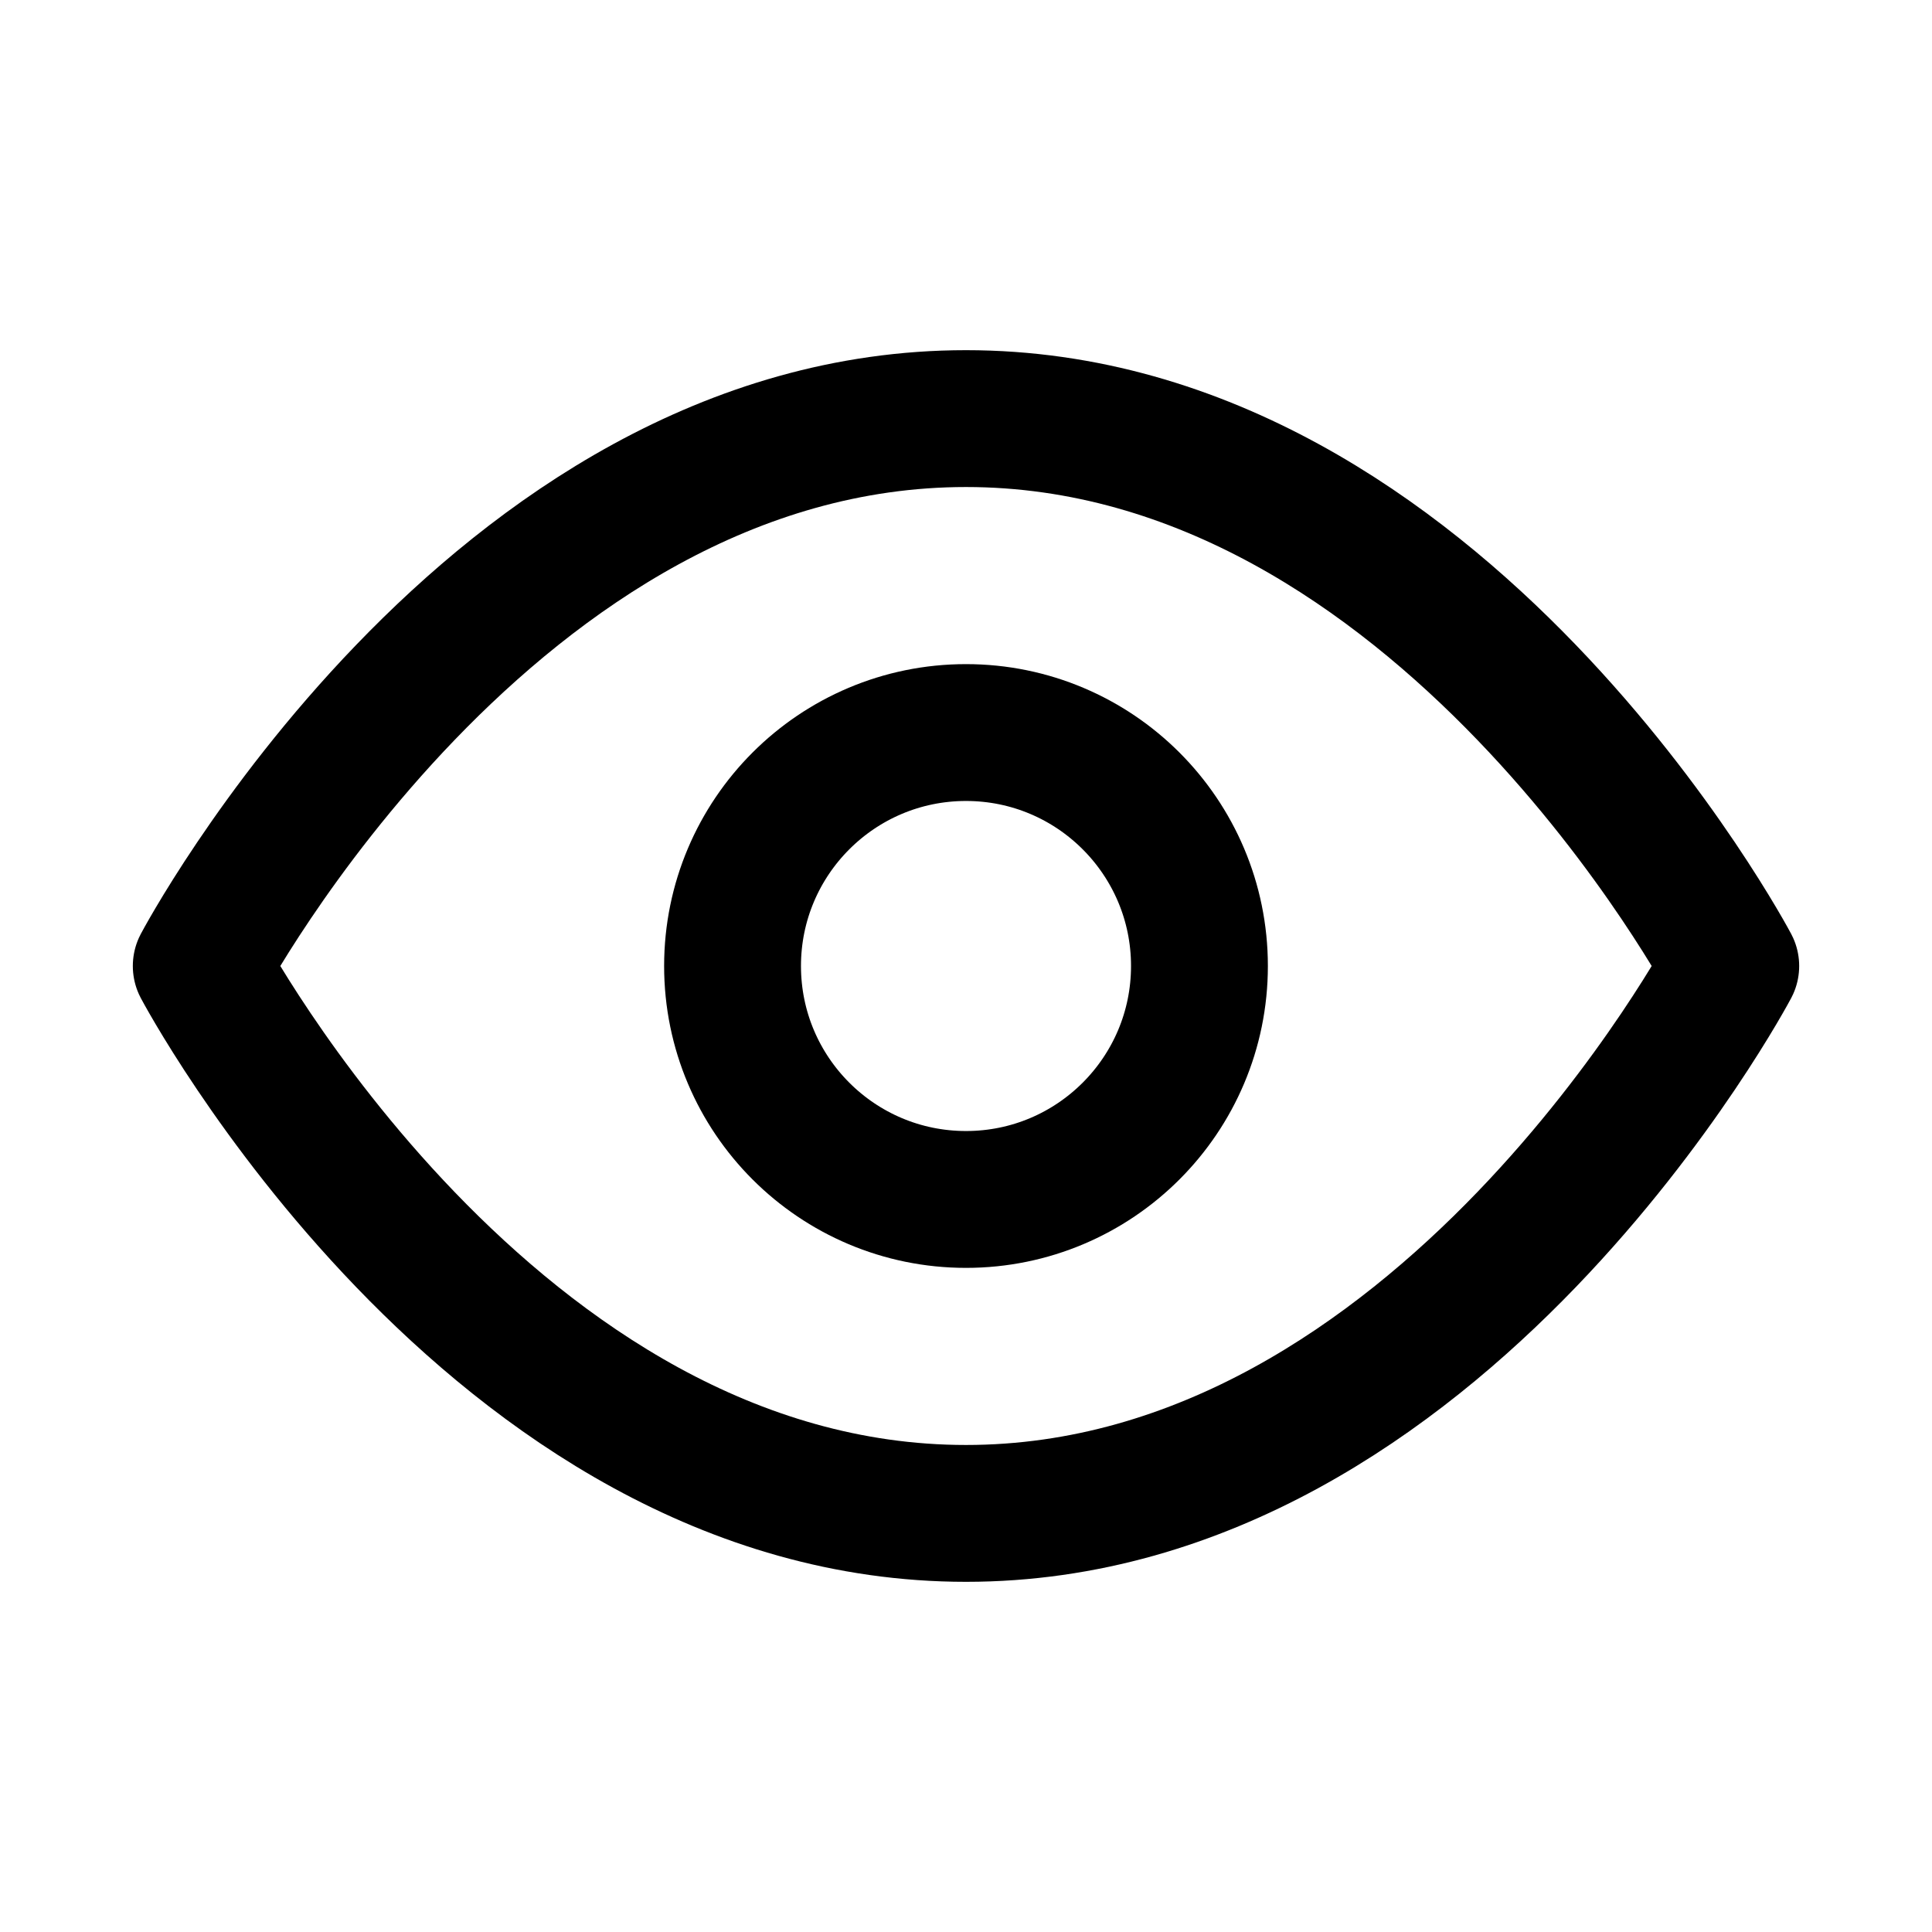
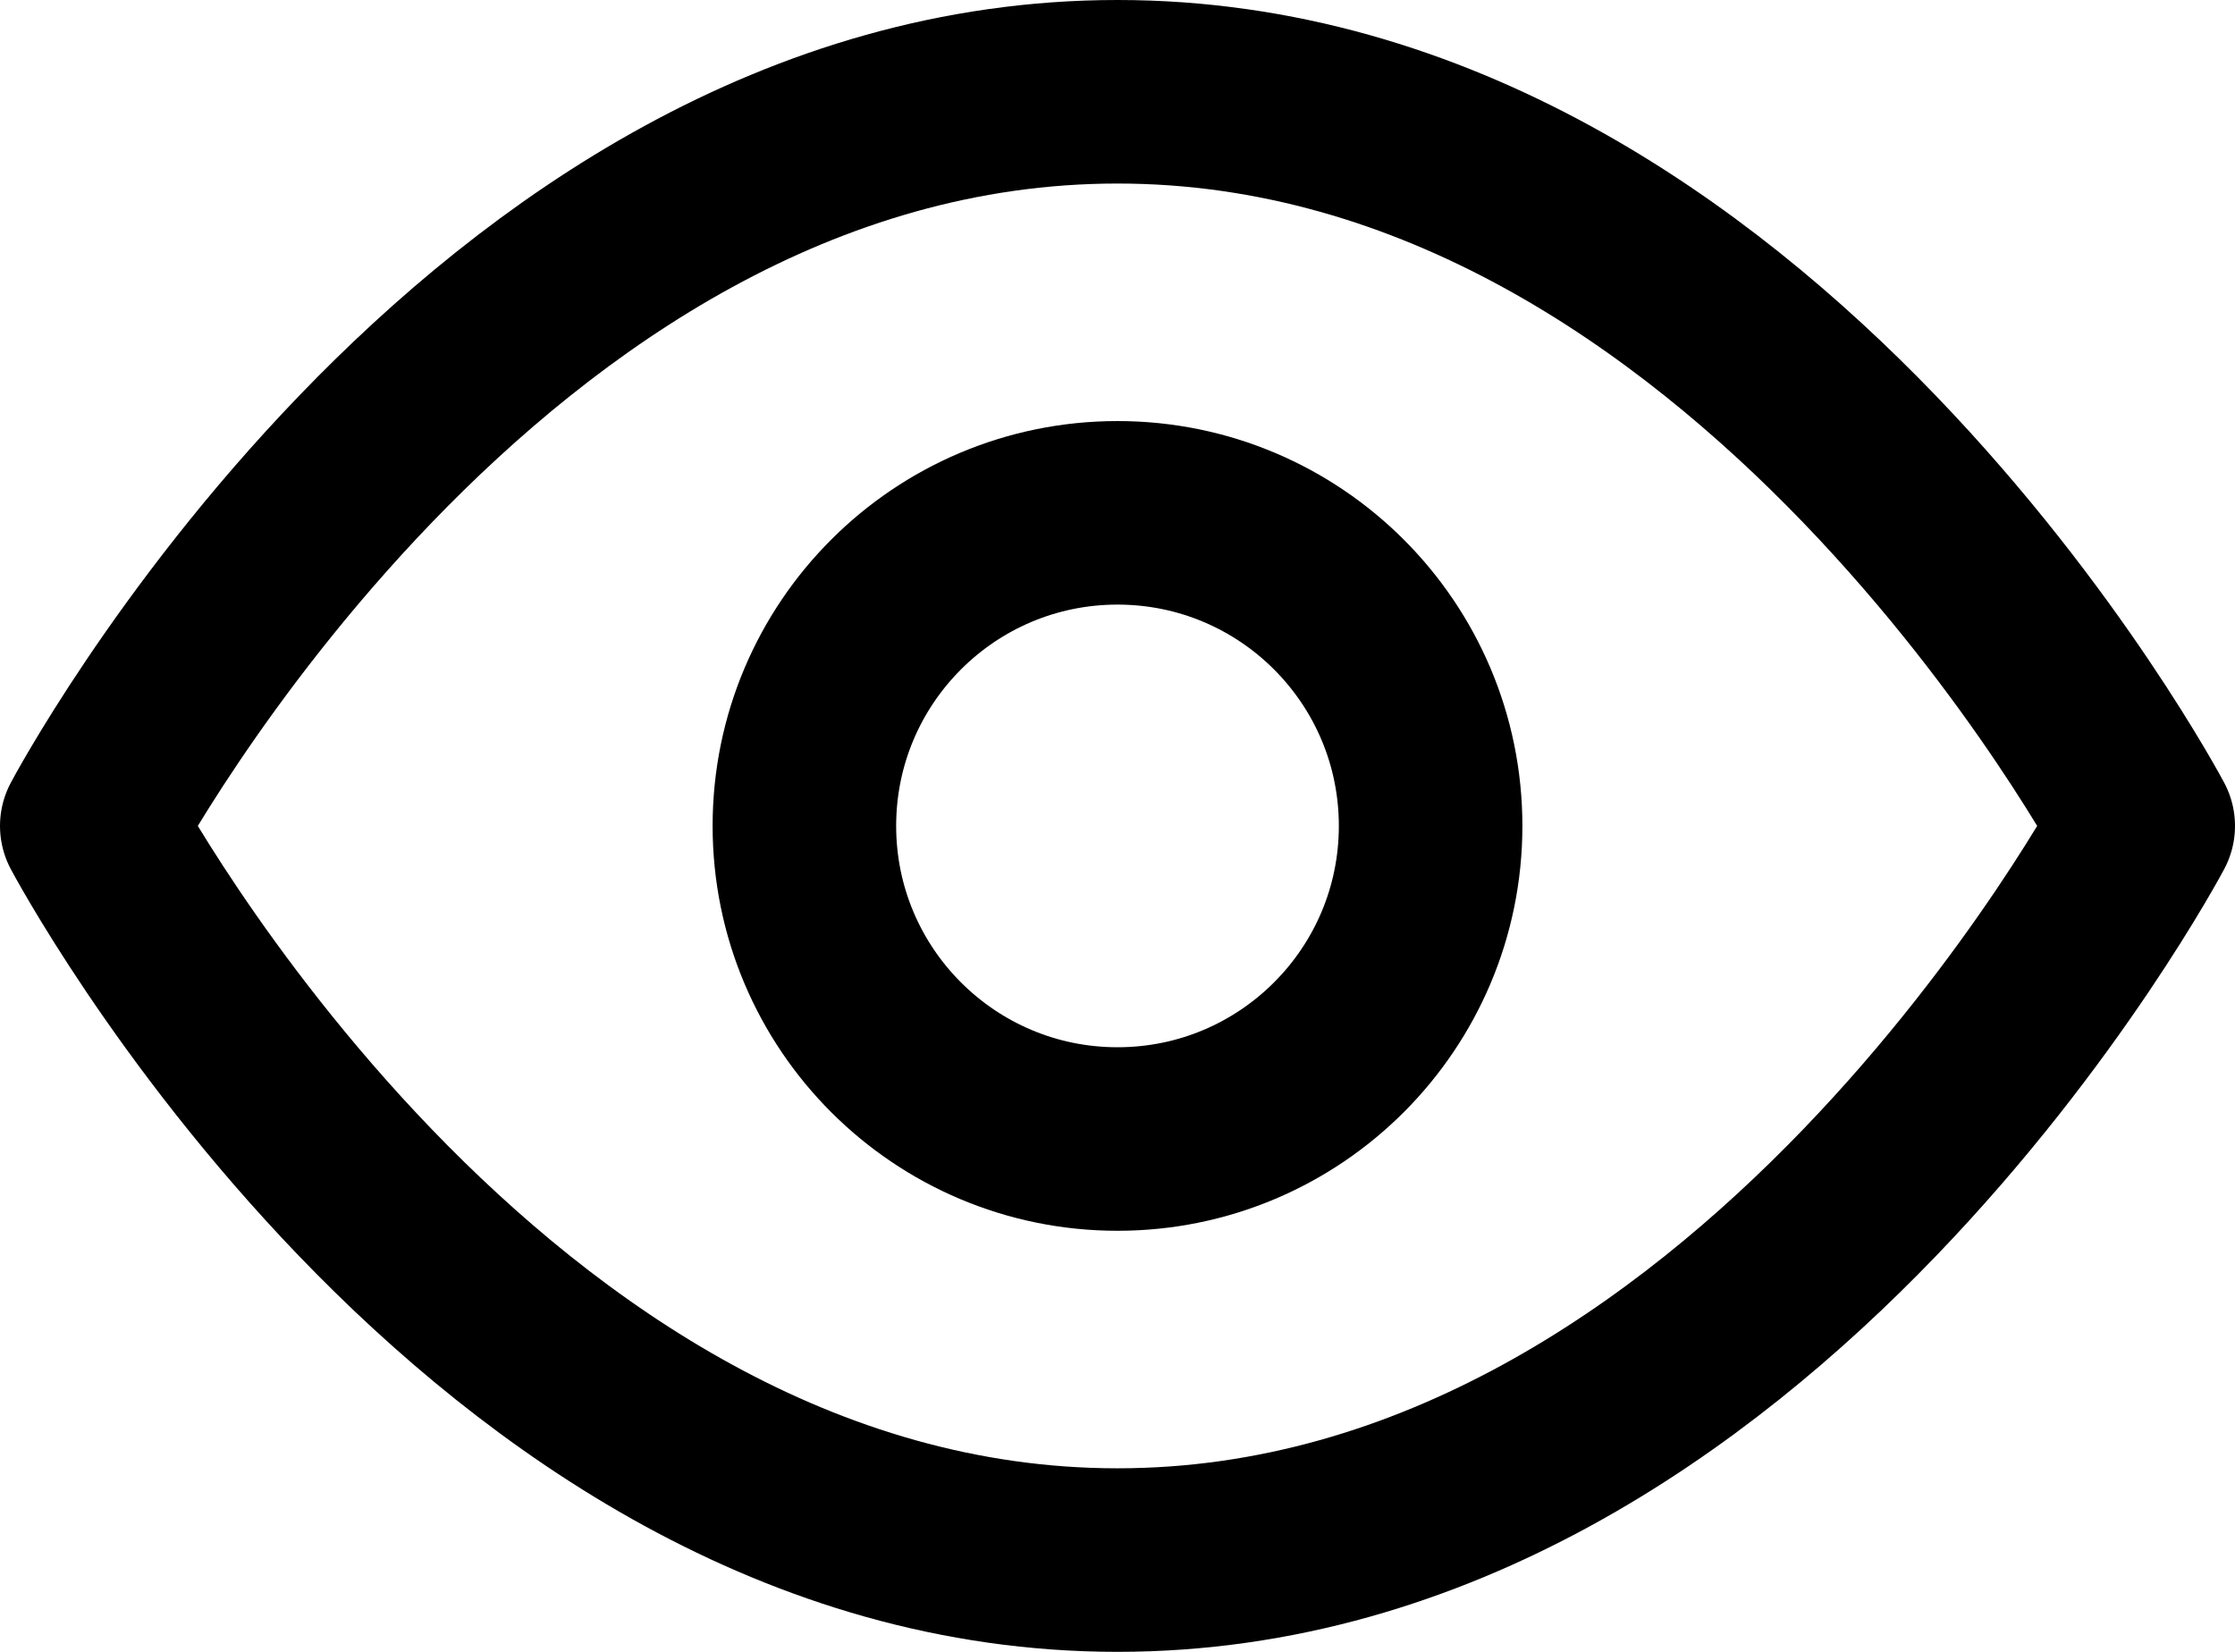
- <svg xmlns="http://www.w3.org/2000/svg" viewBox="0 0 24 24" fill="none" stroke="currentColor" stroke-width="1.7" stroke-linecap="round" stroke-linejoin="round">
+ <svg xmlns="http://www.w3.org/2000/svg" viewBox="1.65 4.35 20.7 15.3" fill="none" stroke="currentColor" stroke-width="1.7" stroke-linecap="round" stroke-linejoin="round">
  <path d="M2.5 12s3.6-6.8 9.5-6.8S21.5 12 21.5 12 17.9 18.8 12 18.8 2.5 12 2.5 12Z" />
  <circle cx="12" cy="12" r="2.9" />
</svg>
